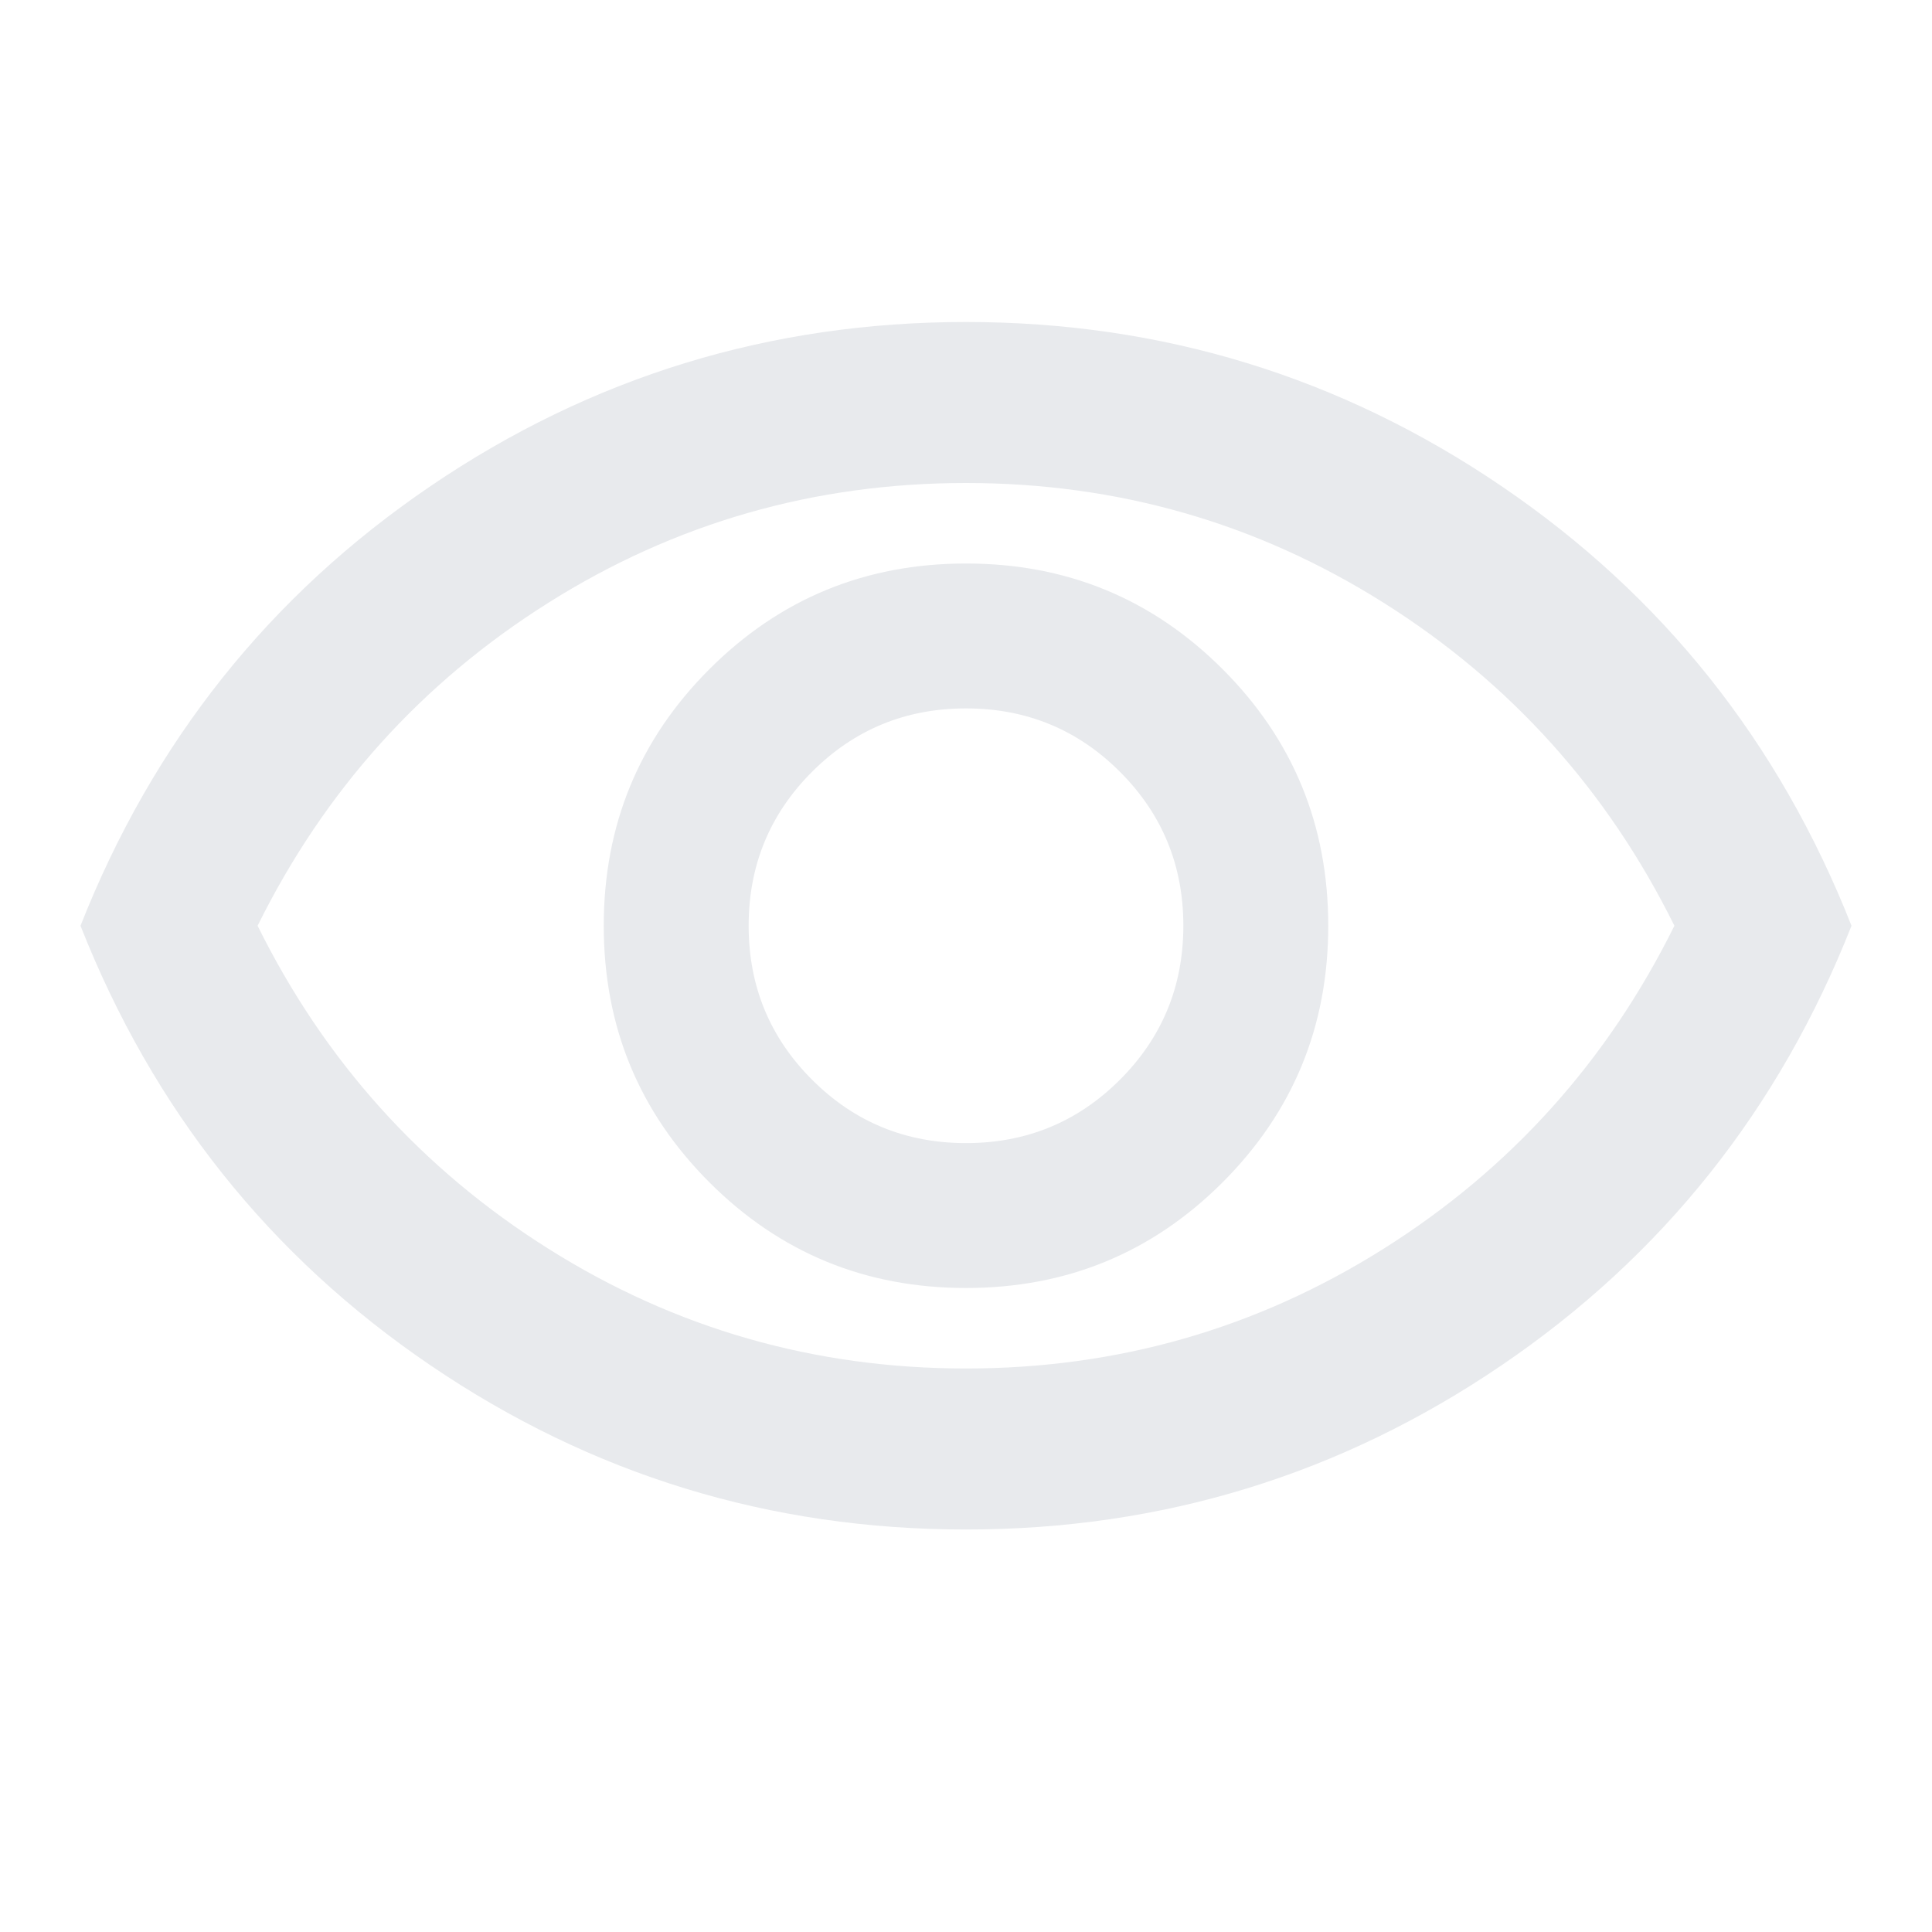
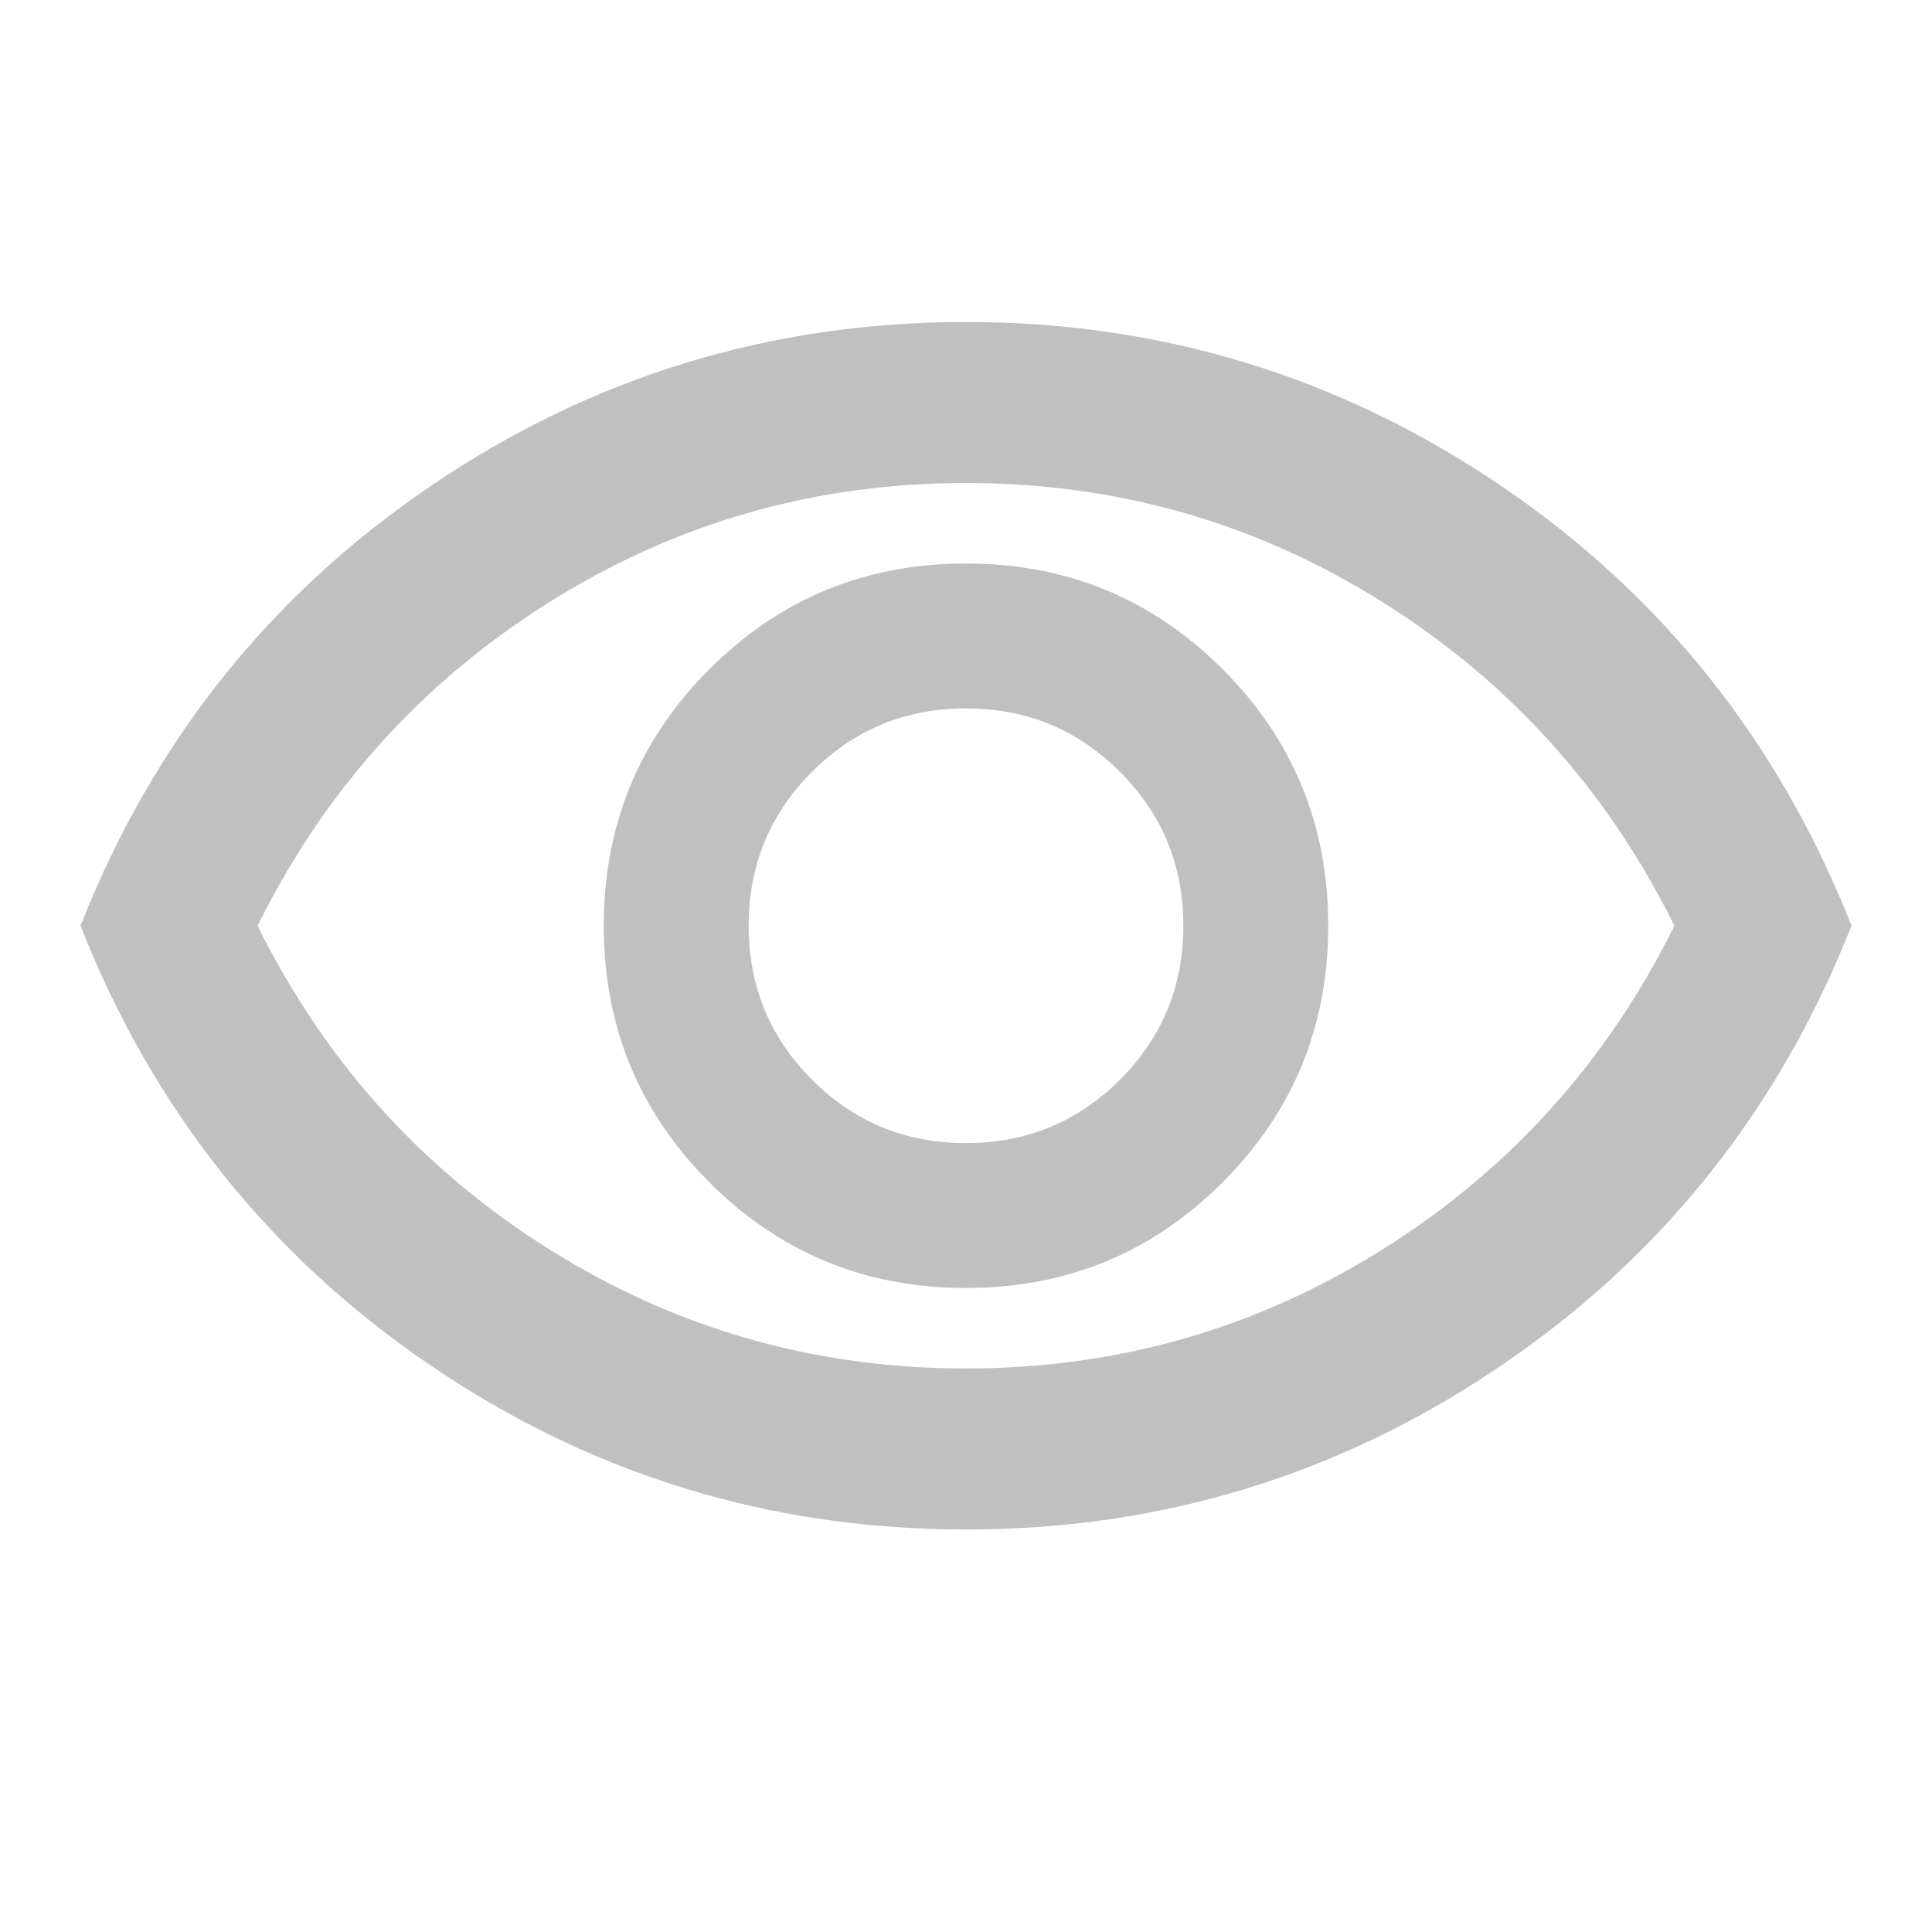
- <svg xmlns="http://www.w3.org/2000/svg" height="24px" viewBox="0 -960 960 960" width="24px" fill="#e8eaed">
+ <svg xmlns="http://www.w3.org/2000/svg" height="24px" viewBox="0 -960 960 960" width="24px" fill="#C0C0C0">
  <path d="M480-320q75 0 127.5-52.5T660-500q0-75-52.5-127.5T480-680q-75 0-127.5 52.5T300-500q0 75 52.5 127.5T480-320Zm0-72q-45 0-76.5-31.5T372-500q0-45 31.5-76.5T480-608q45 0 76.5 31.5T588-500q0 45-31.5 76.5T480-392Zm0 192q-146 0-266-81.5T40-500q54-137 174-218.5T480-800q146 0 266 81.5T920-500q-54 137-174 218.5T480-200Zm0-300Zm0 220q113 0 207.5-59.5T832-500q-50-101-144.5-160.5T480-720q-113 0-207.5 59.5T128-500q50 101 144.5 160.5T480-280Z" />
</svg>
